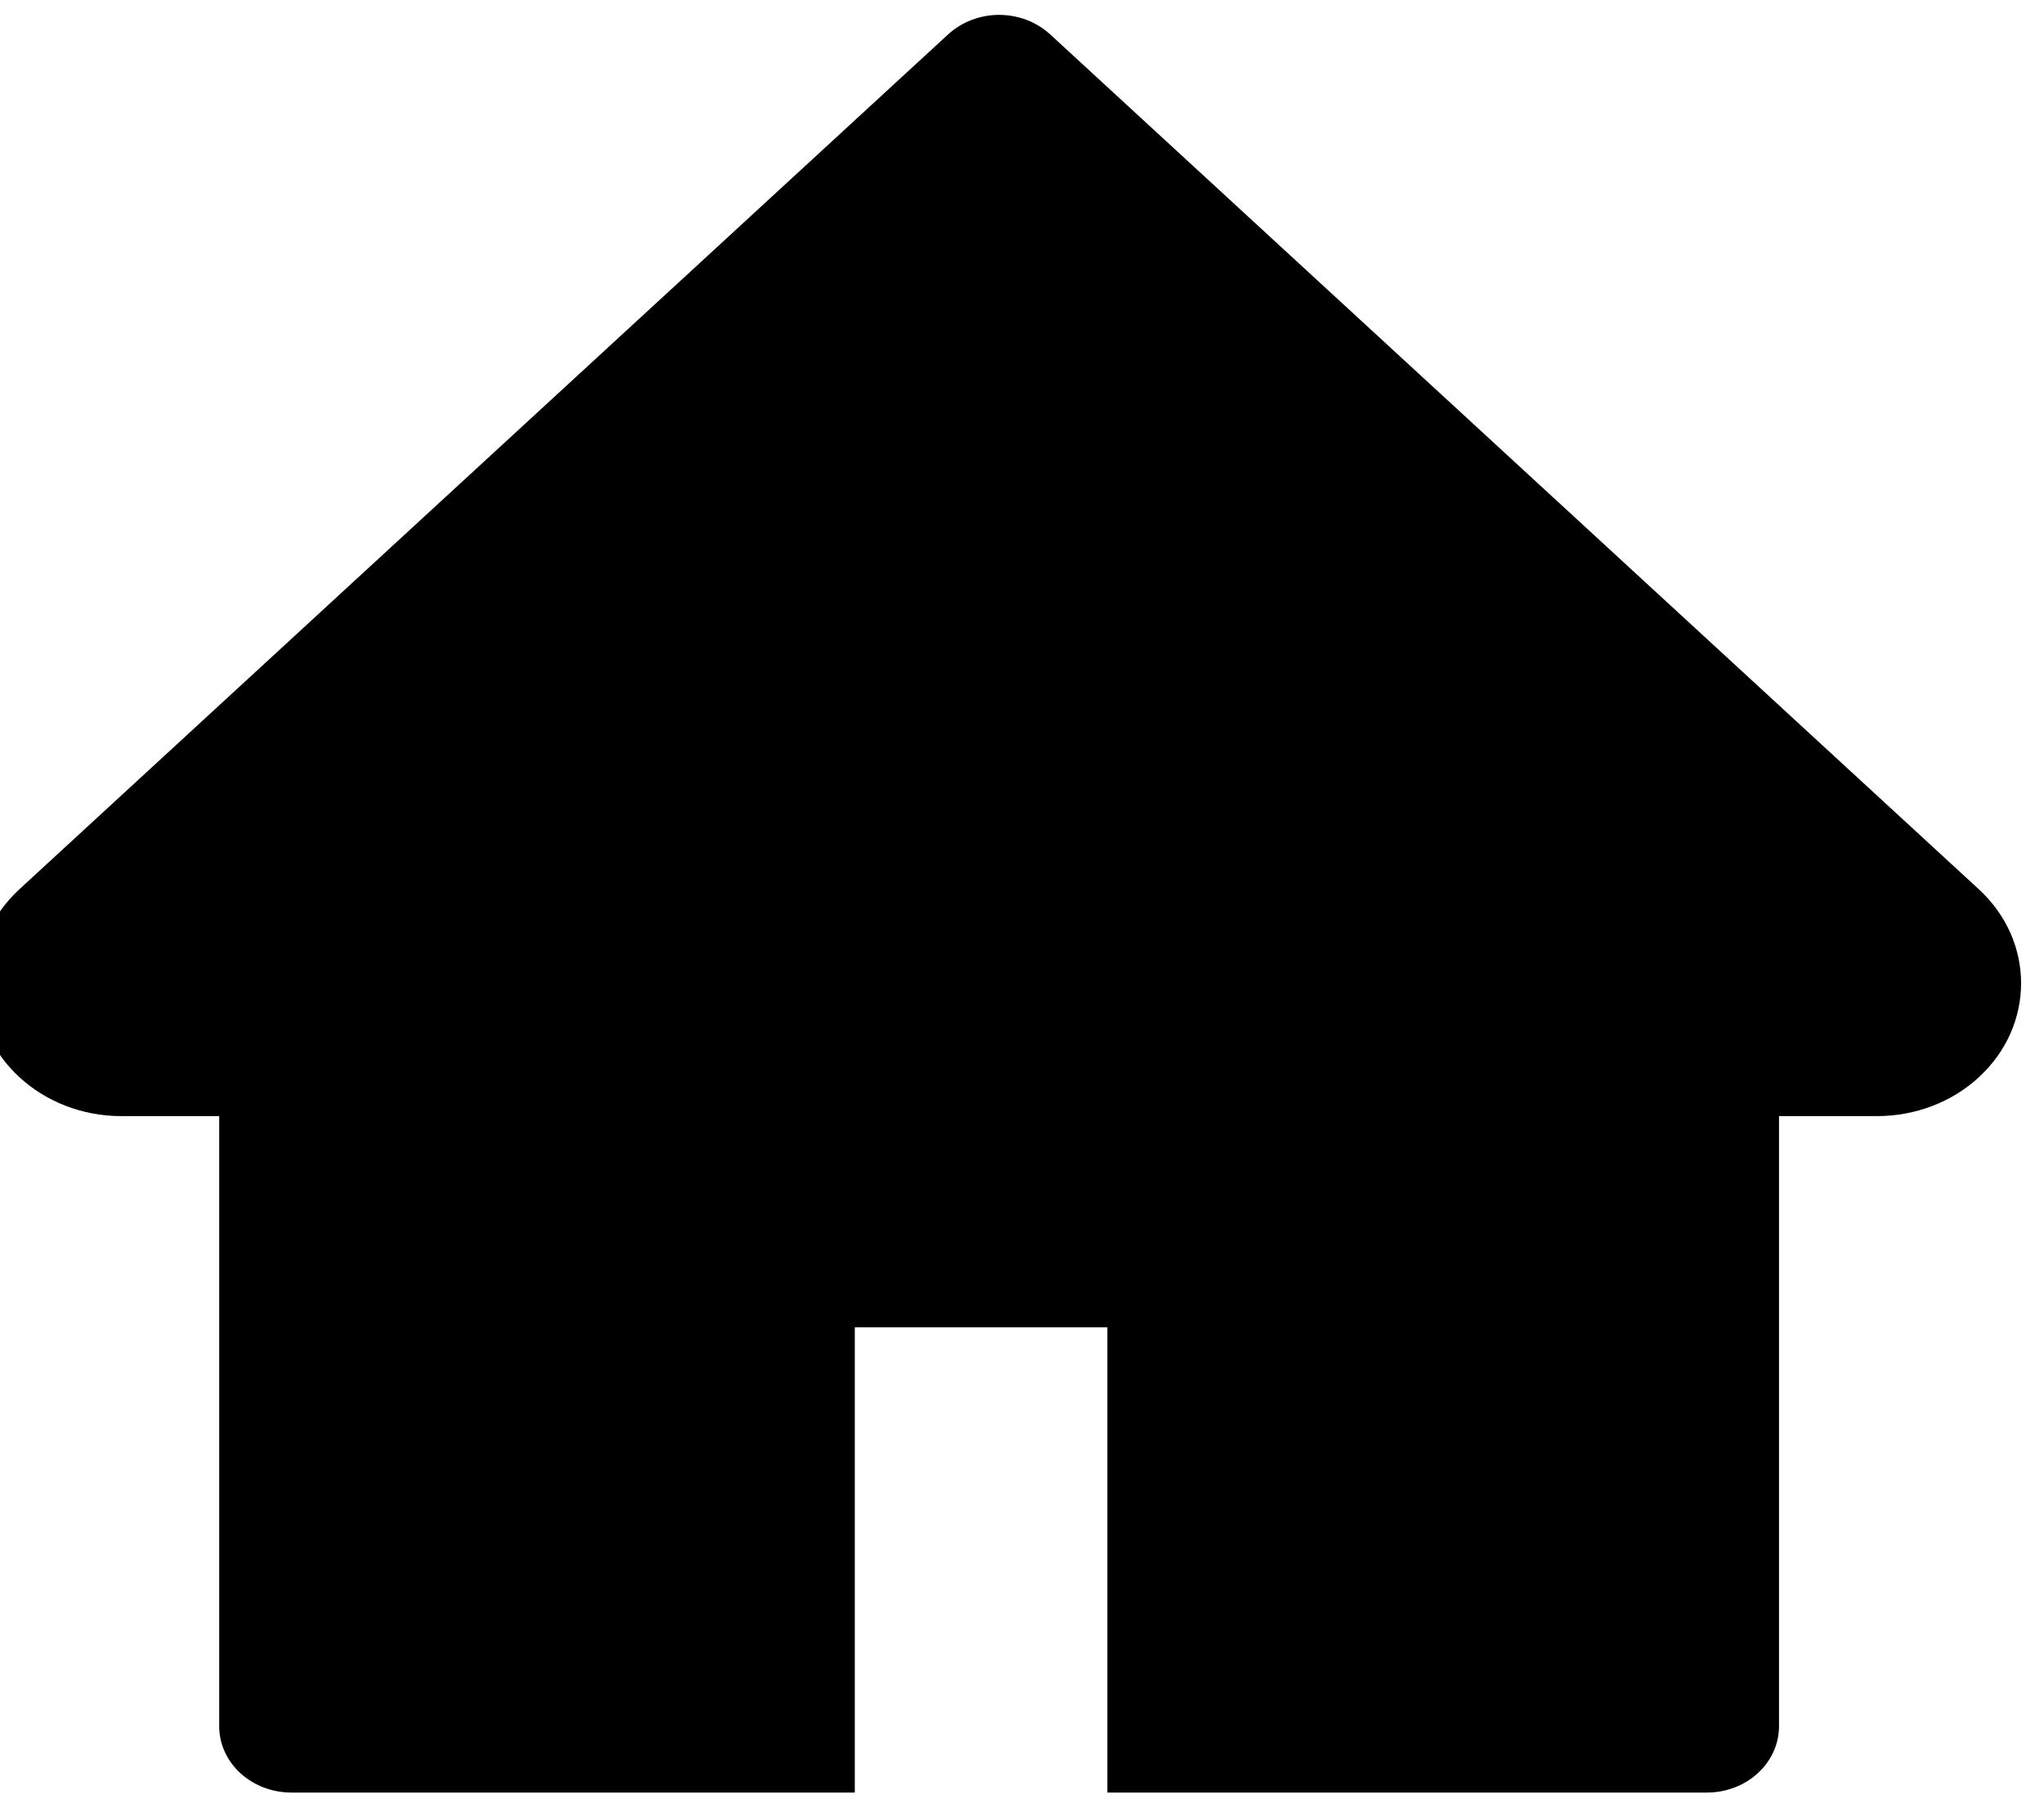
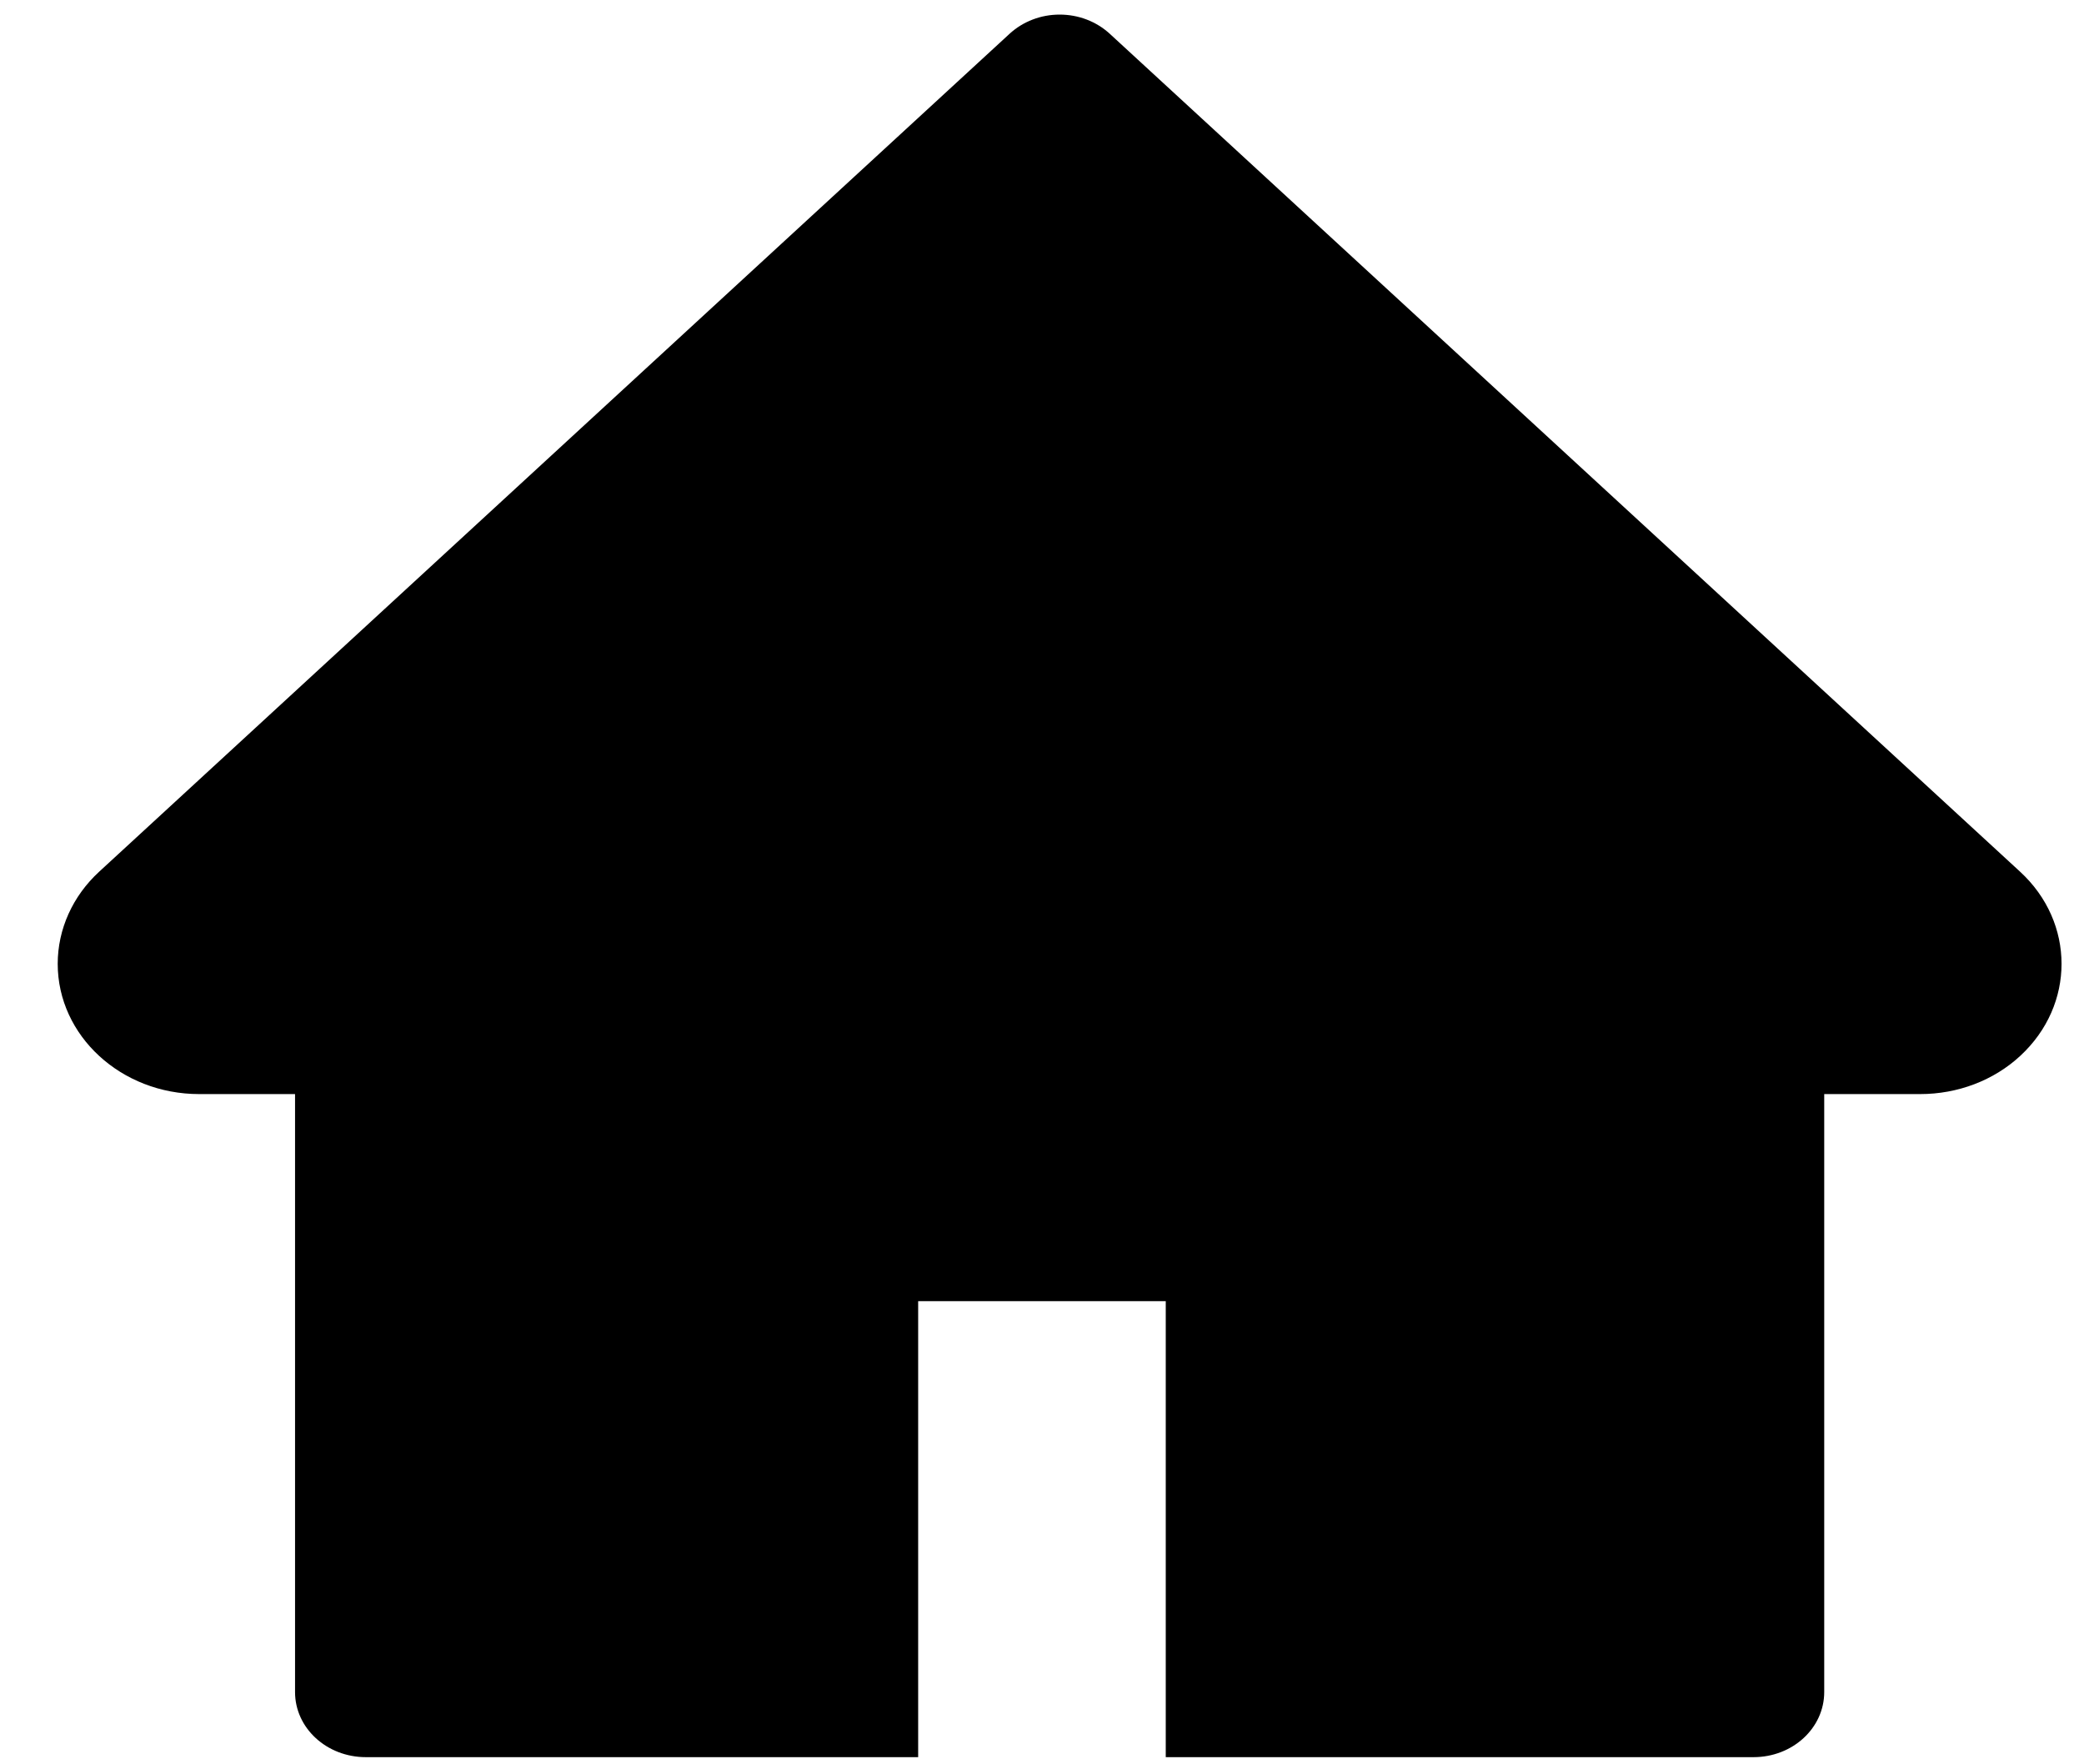
- <svg xmlns="http://www.w3.org/2000/svg" width="25" height="22" viewBox="0 0 25 22" fill="none">
-   <path d="M24.202 10.874L12.844 0.42C12.762 0.345 12.665 0.285 12.558 0.244C12.451 0.203 12.336 0.182 12.22 0.182C12.104 0.182 11.99 0.203 11.883 0.244C11.776 0.285 11.679 0.345 11.597 0.42L0.238 10.874C-0.093 11.178 -0.28 11.592 -0.28 12.024C-0.28 12.921 0.511 13.649 1.485 13.649H2.681V21.109C2.681 21.558 3.076 21.921 3.564 21.921H10.455V16.232H13.544V21.921H20.877C21.365 21.921 21.759 21.558 21.759 21.109V13.649H22.956C23.425 13.649 23.874 13.479 24.205 13.172C24.892 12.537 24.892 11.509 24.202 10.874Z" fill="currentColor" />
+ <svg xmlns="http://www.w3.org/2000/svg" width="26" height="22" viewBox="0 0 26 22" fill="none">
+   <path d="M25.202 10.874L13.844 0.42C13.762 0.345 13.665 0.285 13.558 0.244C13.451 0.203 13.336 0.182 13.22 0.182C13.104 0.182 12.99 0.203 12.883 0.244C12.776 0.285 12.679 0.345 12.597 0.42L1.238 10.874C0.907 11.178 0.72 11.592 0.72 12.024C0.72 12.921 1.511 13.649 2.485 13.649H3.681V21.109C3.681 21.558 4.076 21.921 4.564 21.921H11.455V16.232H14.544V21.921H21.877C22.365 21.921 22.759 21.558 22.759 21.109V13.649H23.956C24.425 13.649 24.874 13.479 25.205 13.172C25.892 12.537 25.892 11.508 25.202 10.874Z" fill="currentColor" />
</svg>
